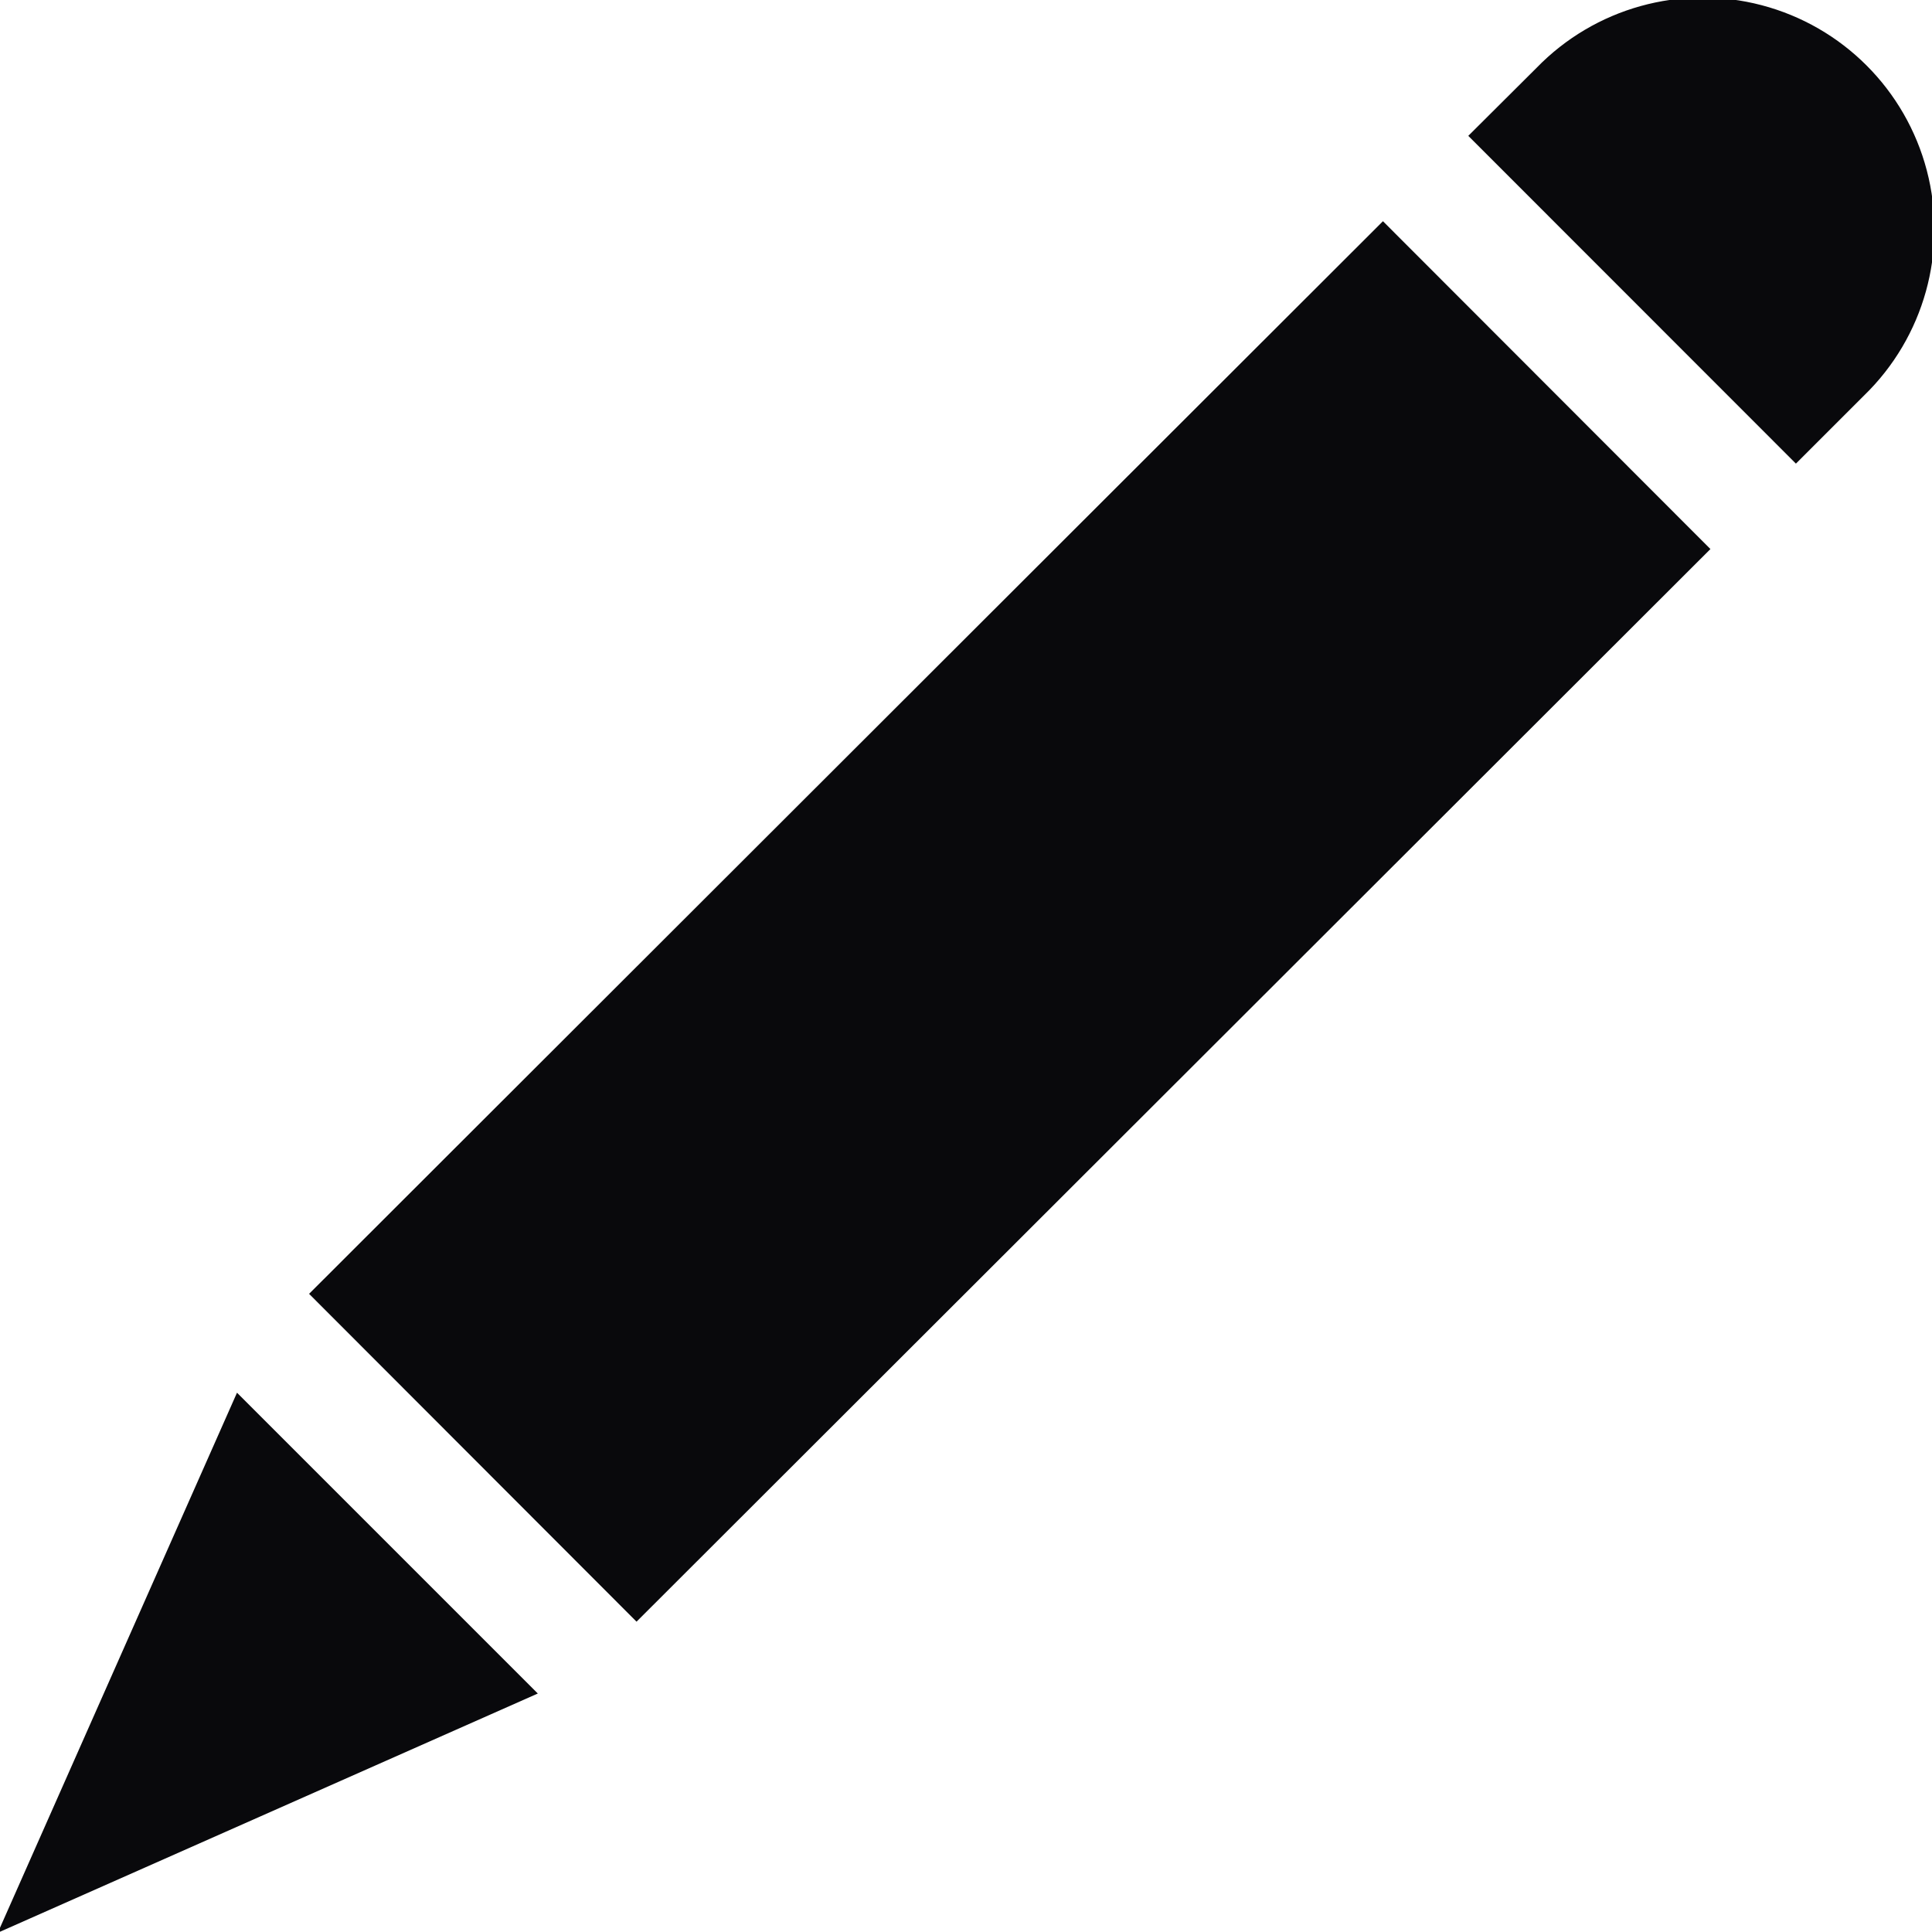
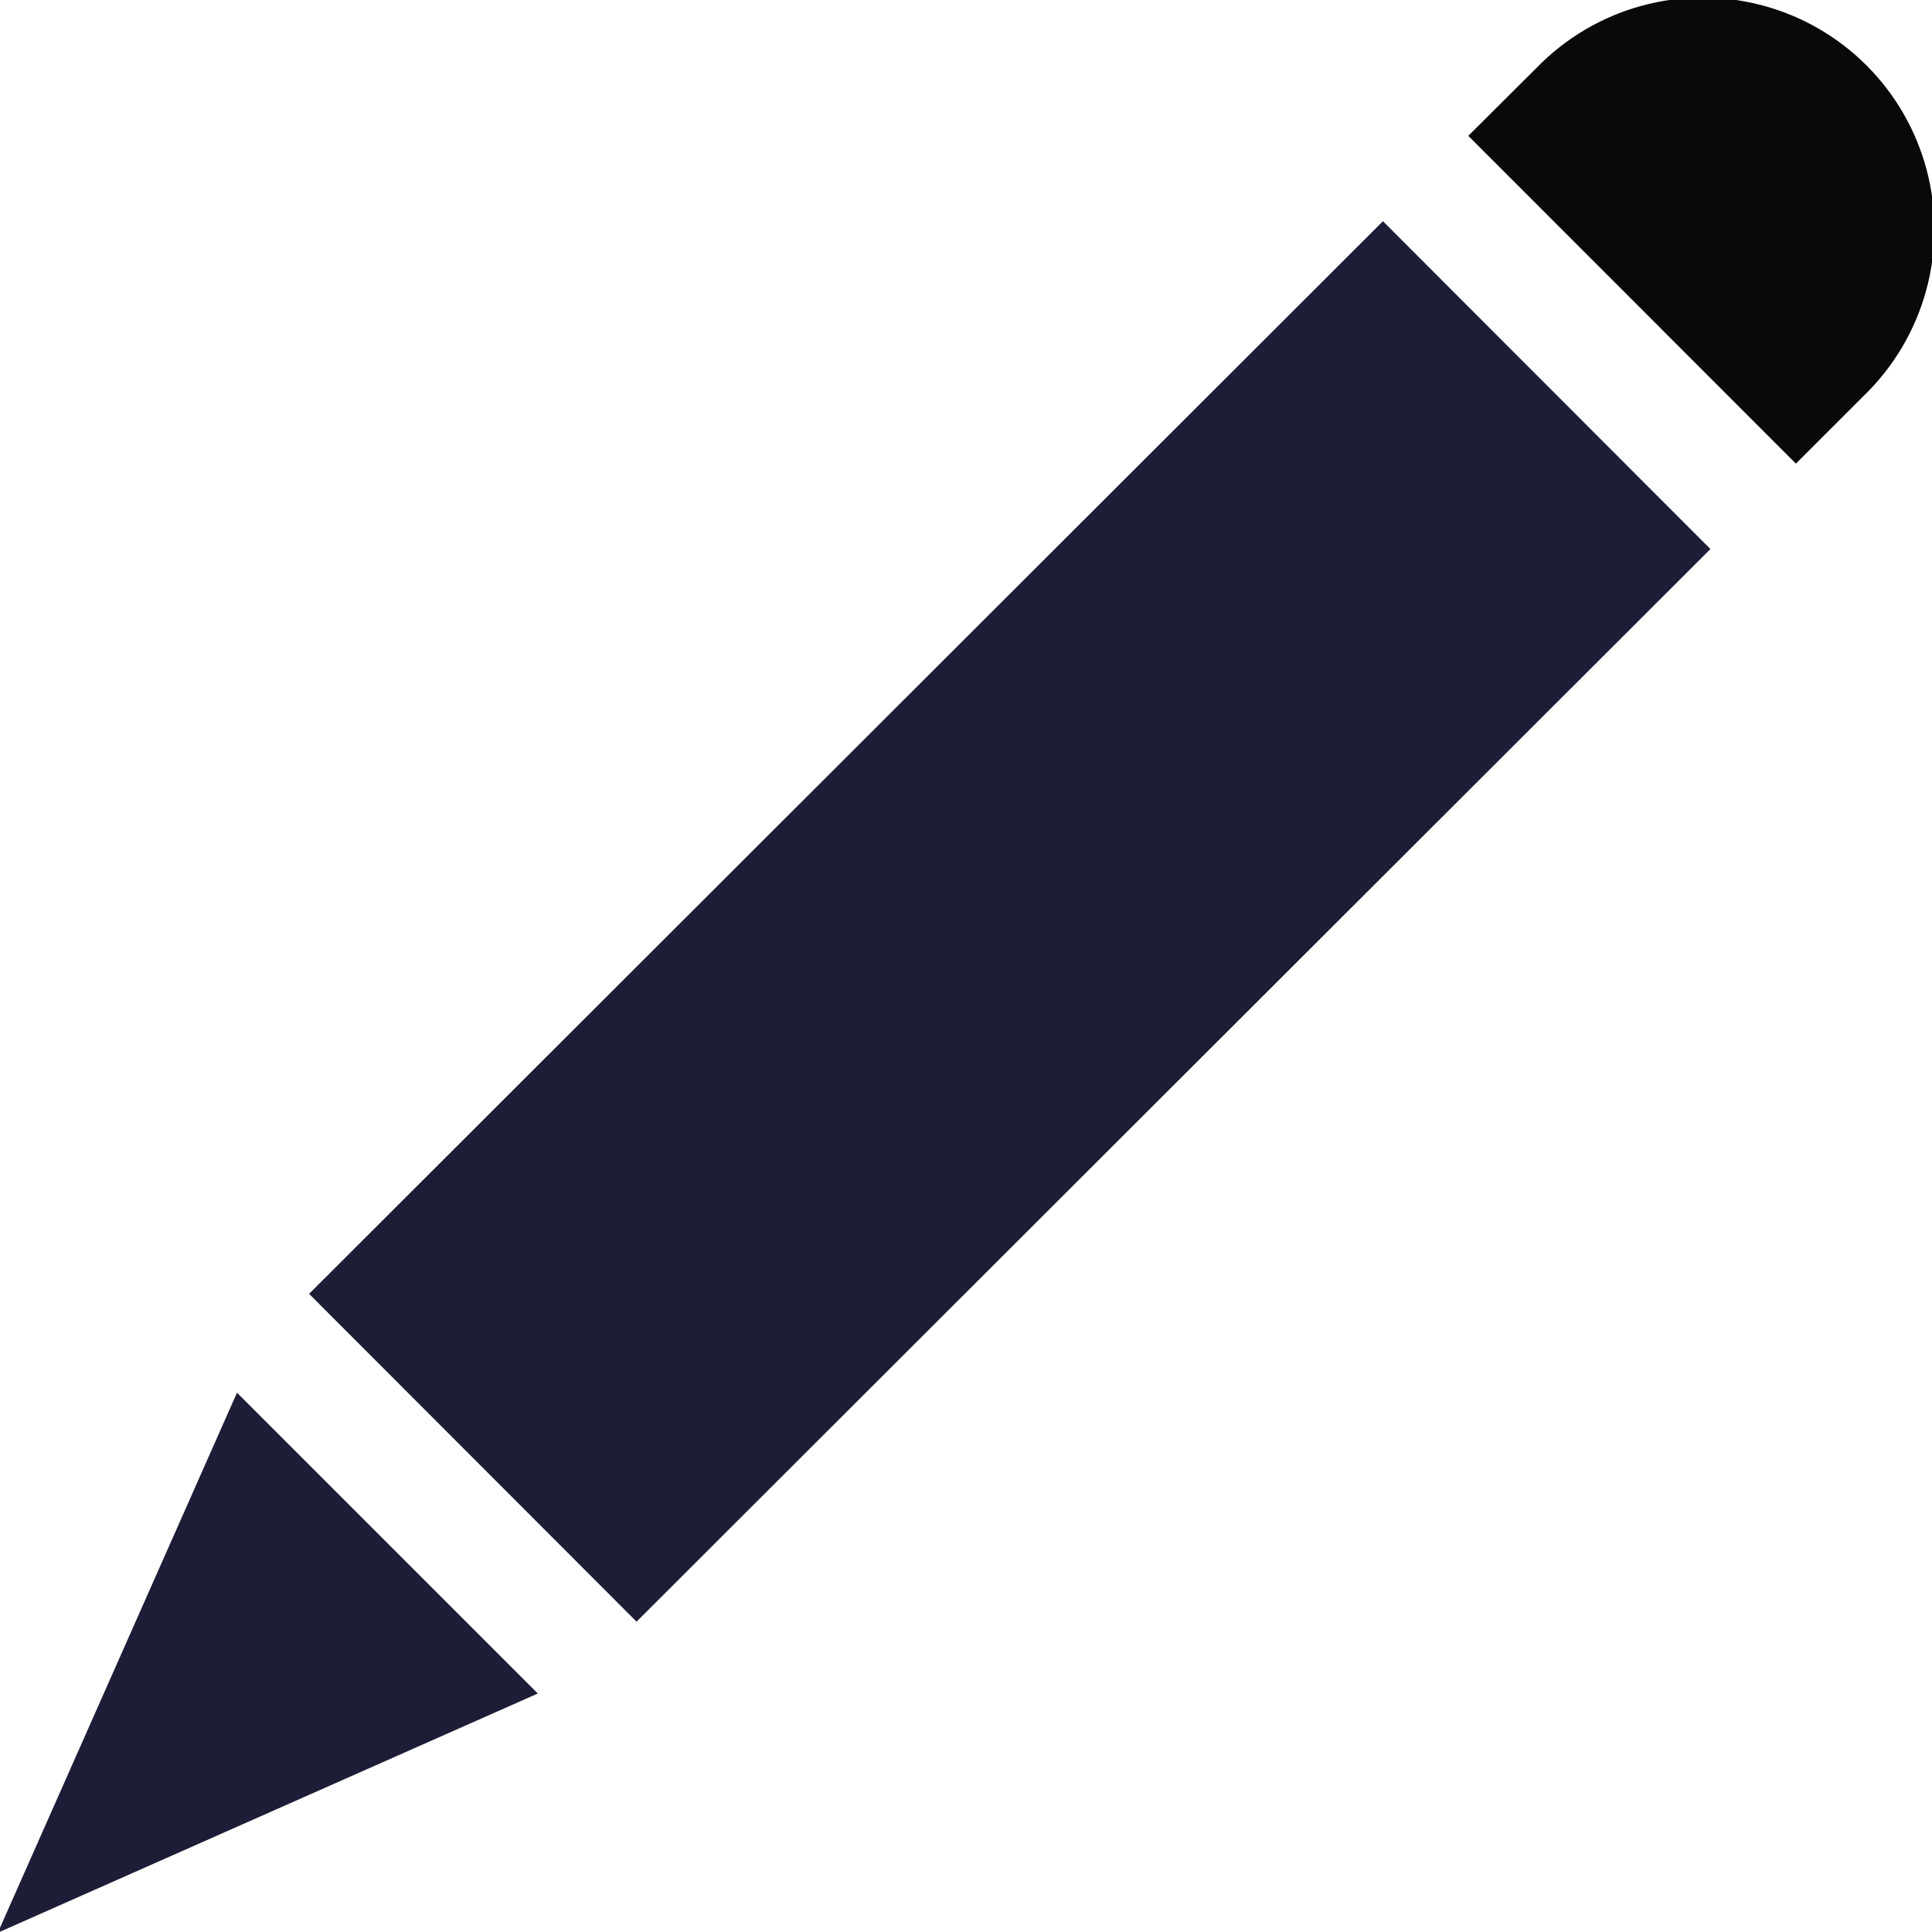
- <svg xmlns="http://www.w3.org/2000/svg" viewBox="0 0 64 64" aria-labelledby="title" aria-describedby="desc" role="img" width="8" height="8">
-   <path d="M10.239 42.86L45.812 7.328l10.848 10.86L21.086 53.72z" fill="#09090c" data-name="layer1" />
+ <svg xmlns="http://www.w3.org/2000/svg" viewBox="0 0 64 64" aria-labelledby="title" aria-describedby="desc" role="img" width="256" height="256">
+   <path d="M10.239 42.86L45.812 7.328l10.848 10.86L21.086 53.72z" fill="#1d1d37" data-name="layer1" />
  <path fill="#09090c" d="M59.492 15.358l2.259-2.258A7.674 7.674 0 1 0 50.9 2.248L48.639 4.5z" data-name="layer2" />
-   <path d="M7.851 46.135L-.073 64.024 17.816 56.1l-9.965-9.965z" fill="#09090c" data-name="layer1" />
+   <path d="M7.851 46.135L-.073 64.024 17.816 56.1l-9.965-9.965z" fill="#1d1d37" data-name="layer1" />
</svg>
